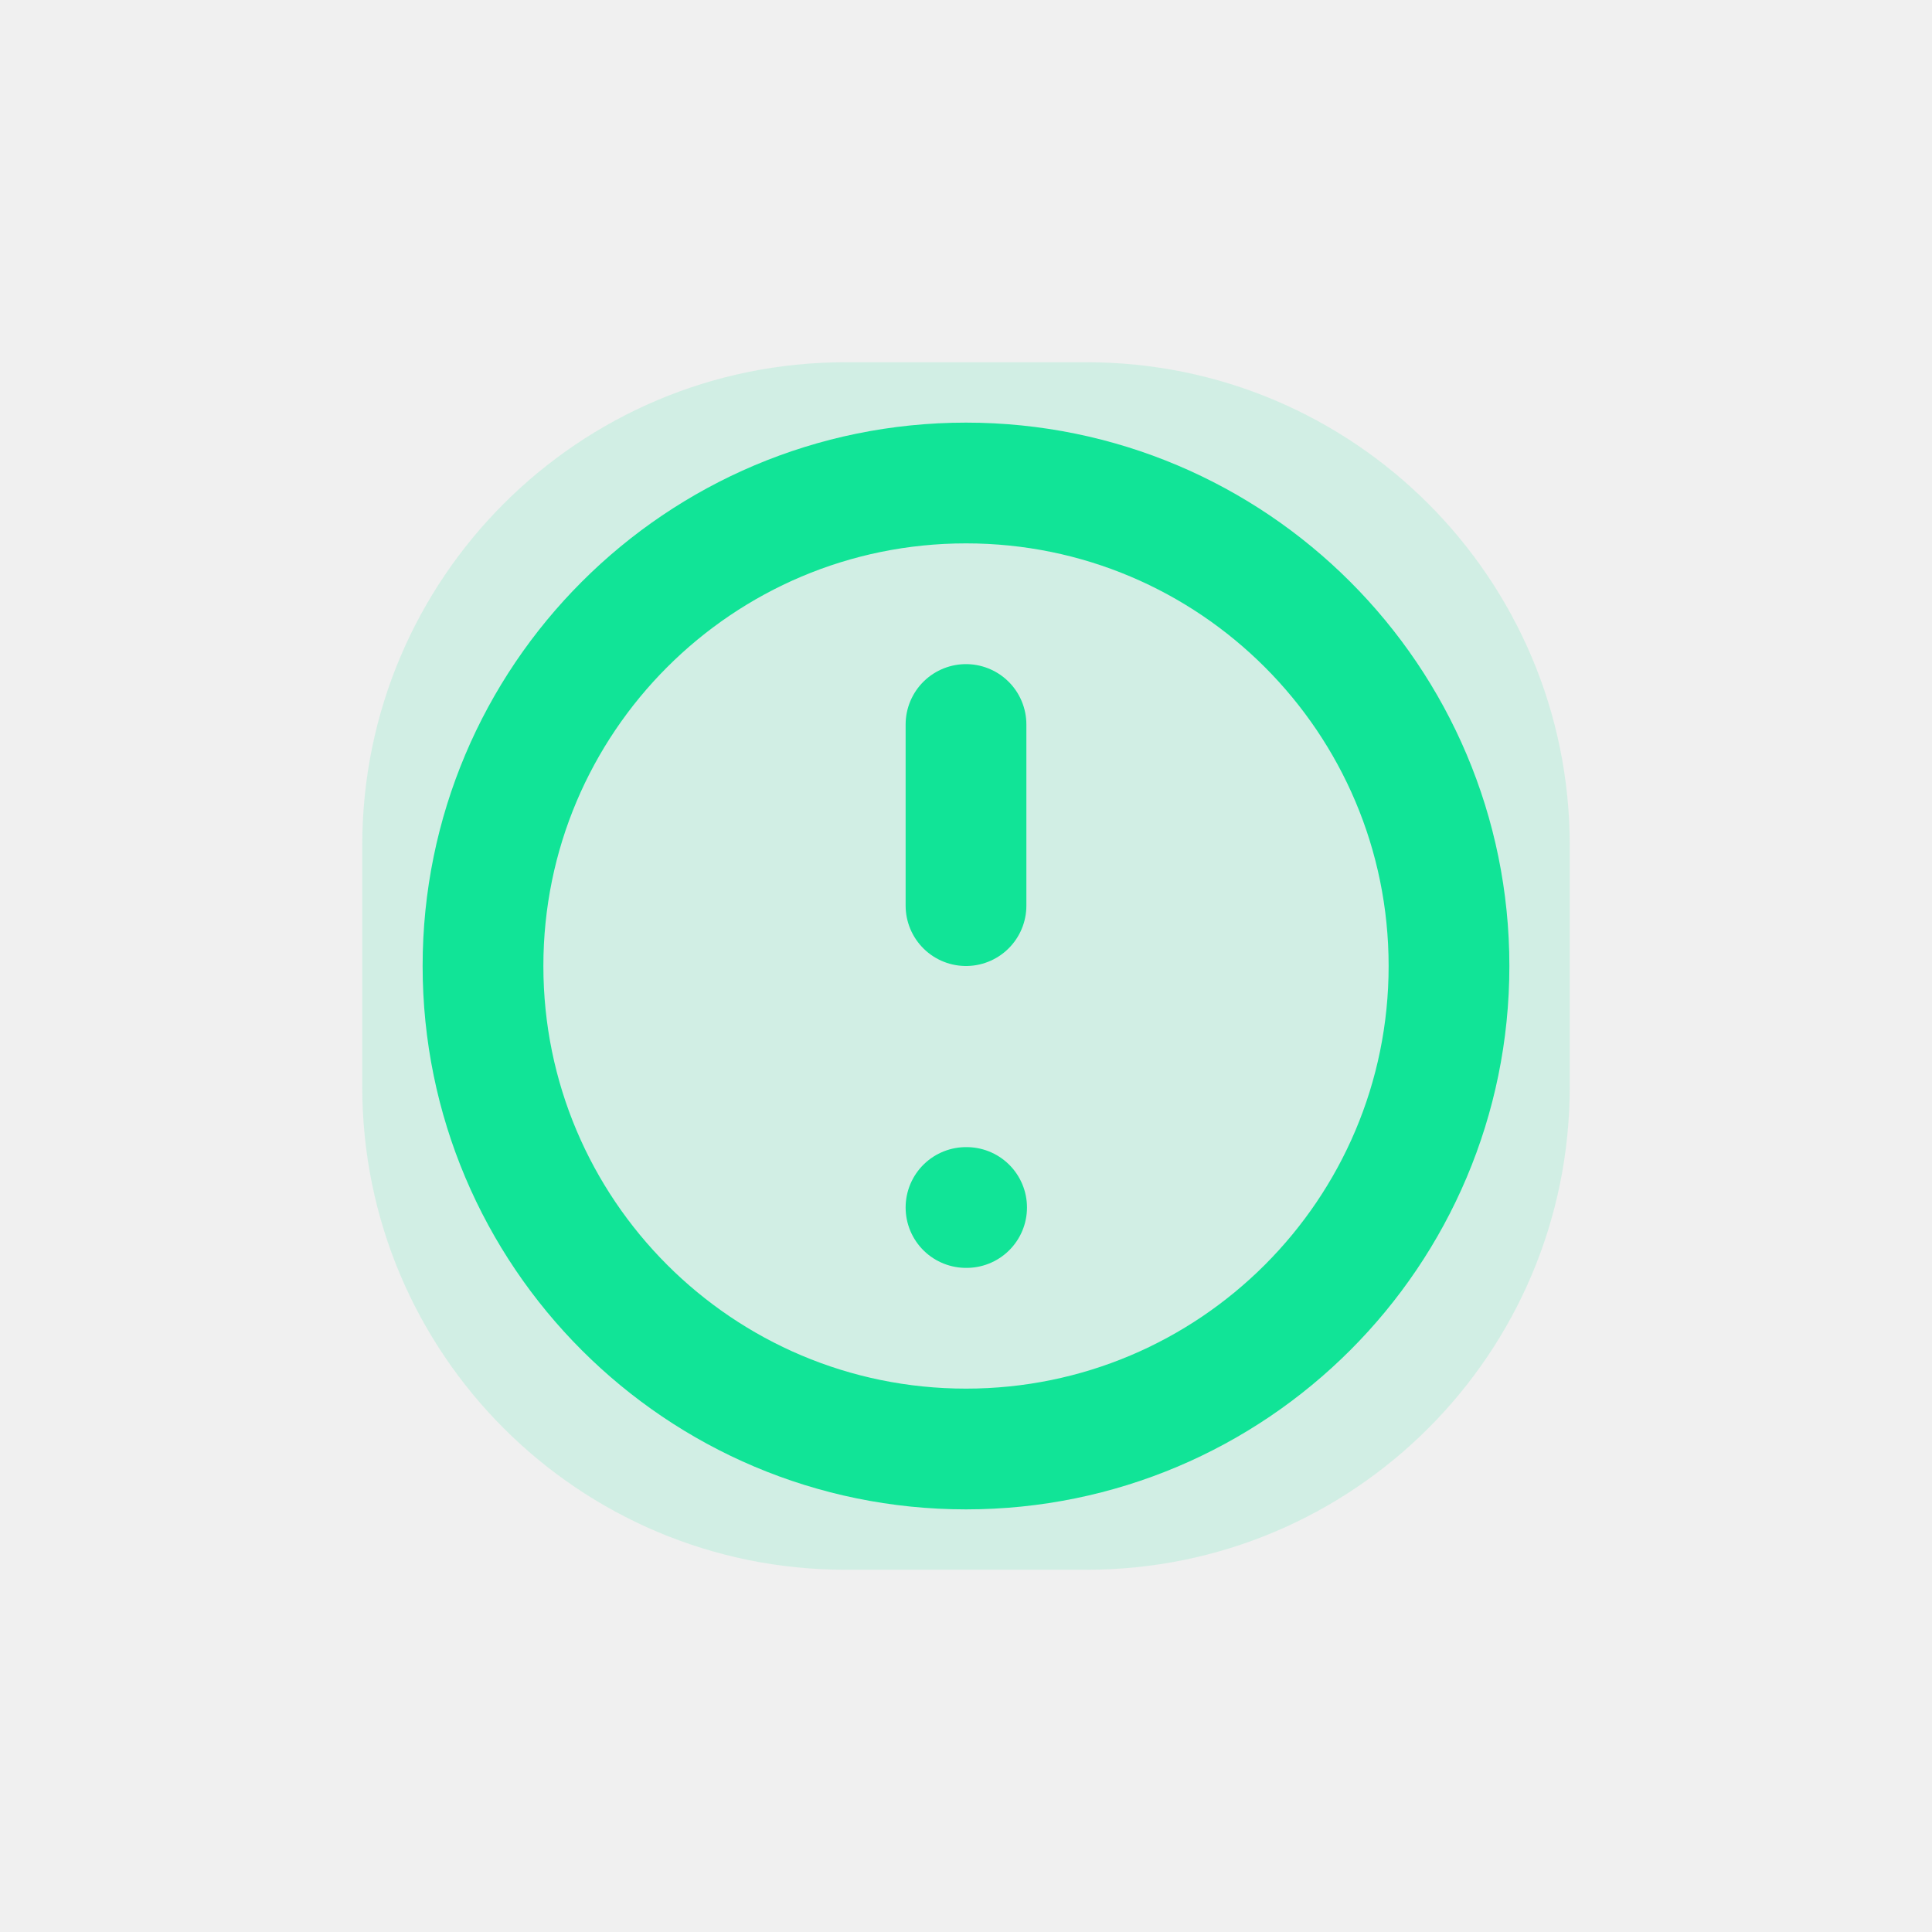
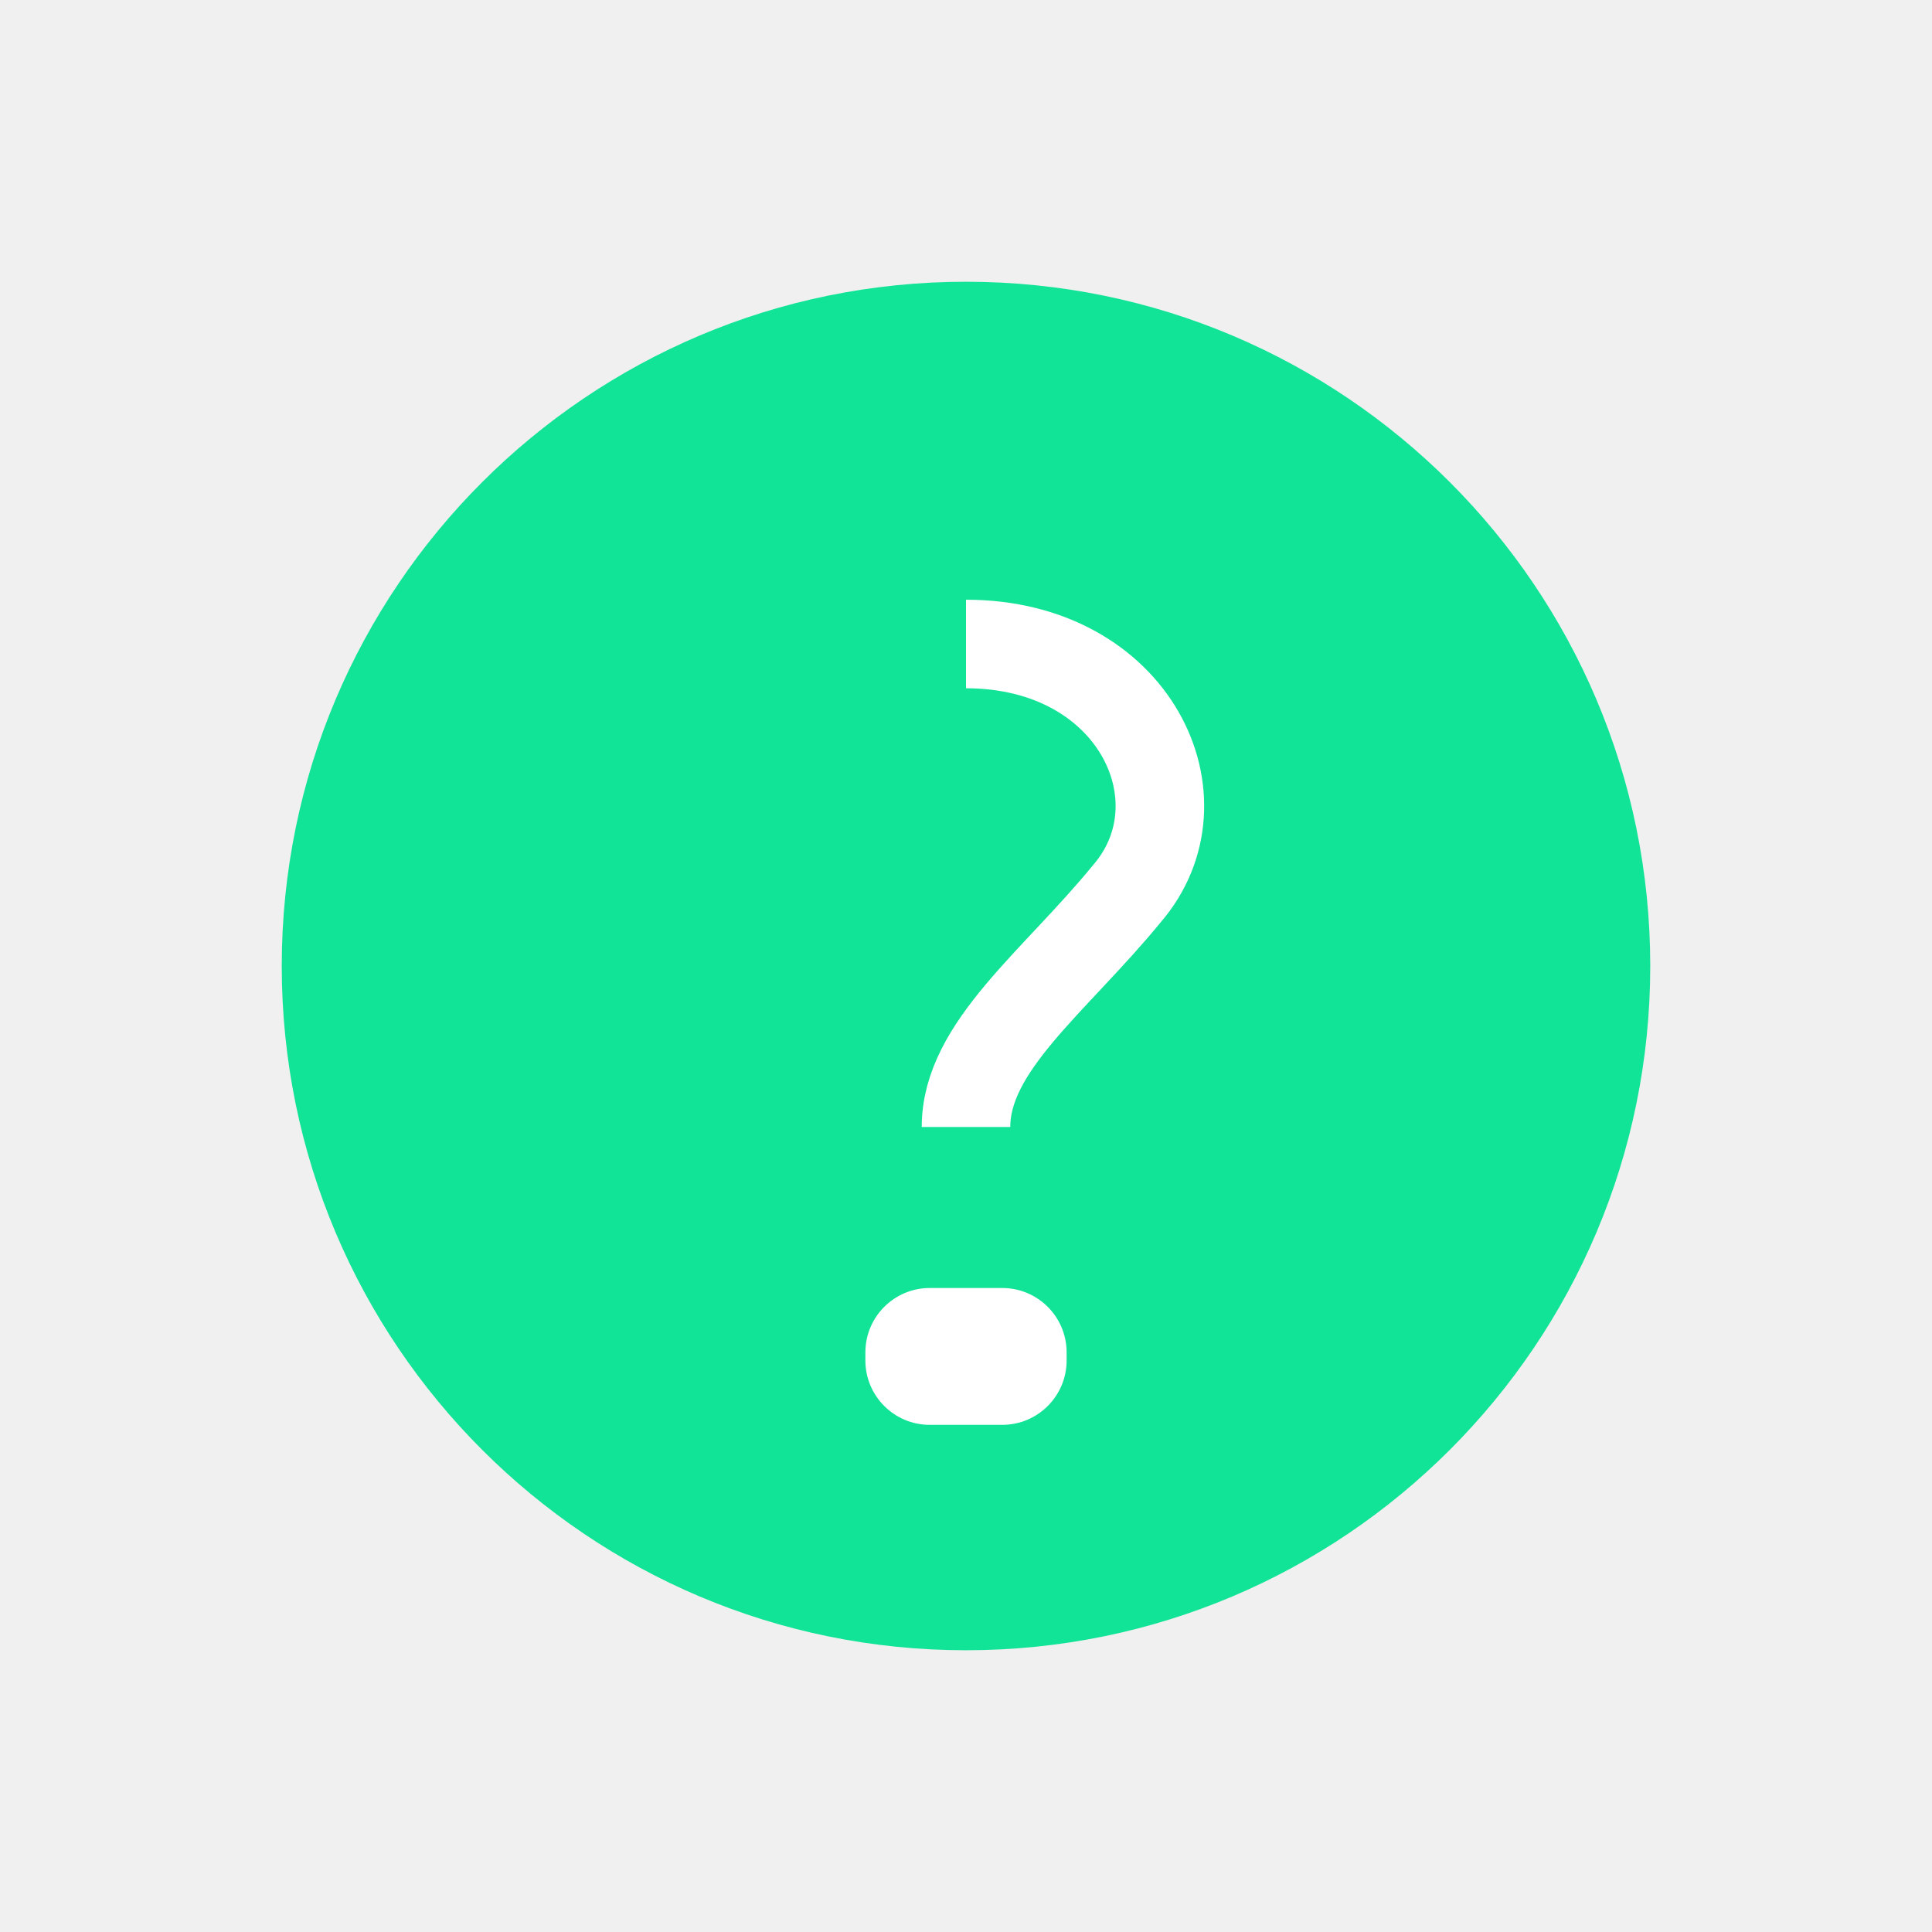
- <svg xmlns="http://www.w3.org/2000/svg" viewBox="0 0 32 32" width="32" height="32" fill="none">
-   <rect x="6" y="6" width="20" height="20" rx="8" fill="#11e497" opacity="0.14" />
-   <path d="M16 12v3m0 5h.01" stroke="#11e497" stroke-width="2" stroke-linecap="round" />
-   <circle cx="16" cy="16" r="8" stroke="#11e497" stroke-width="2" fill="none" />
+ <svg width="24" height="24" viewBox="0 0 24 24" fill="none">
+   <circle cx="12" cy="12" r="8.5" fill="#11e497" />
+   <rect x="10.75" y="16" width="2.5" height="1.7" rx="0.8" fill="#fff" />
+   <path d="M12,8 C14.1,8 15,9.94 14,11.1C13.1,12.2 12,13 12,14" stroke="#fff" stroke-width="1.1" fill="none" />
</svg>
